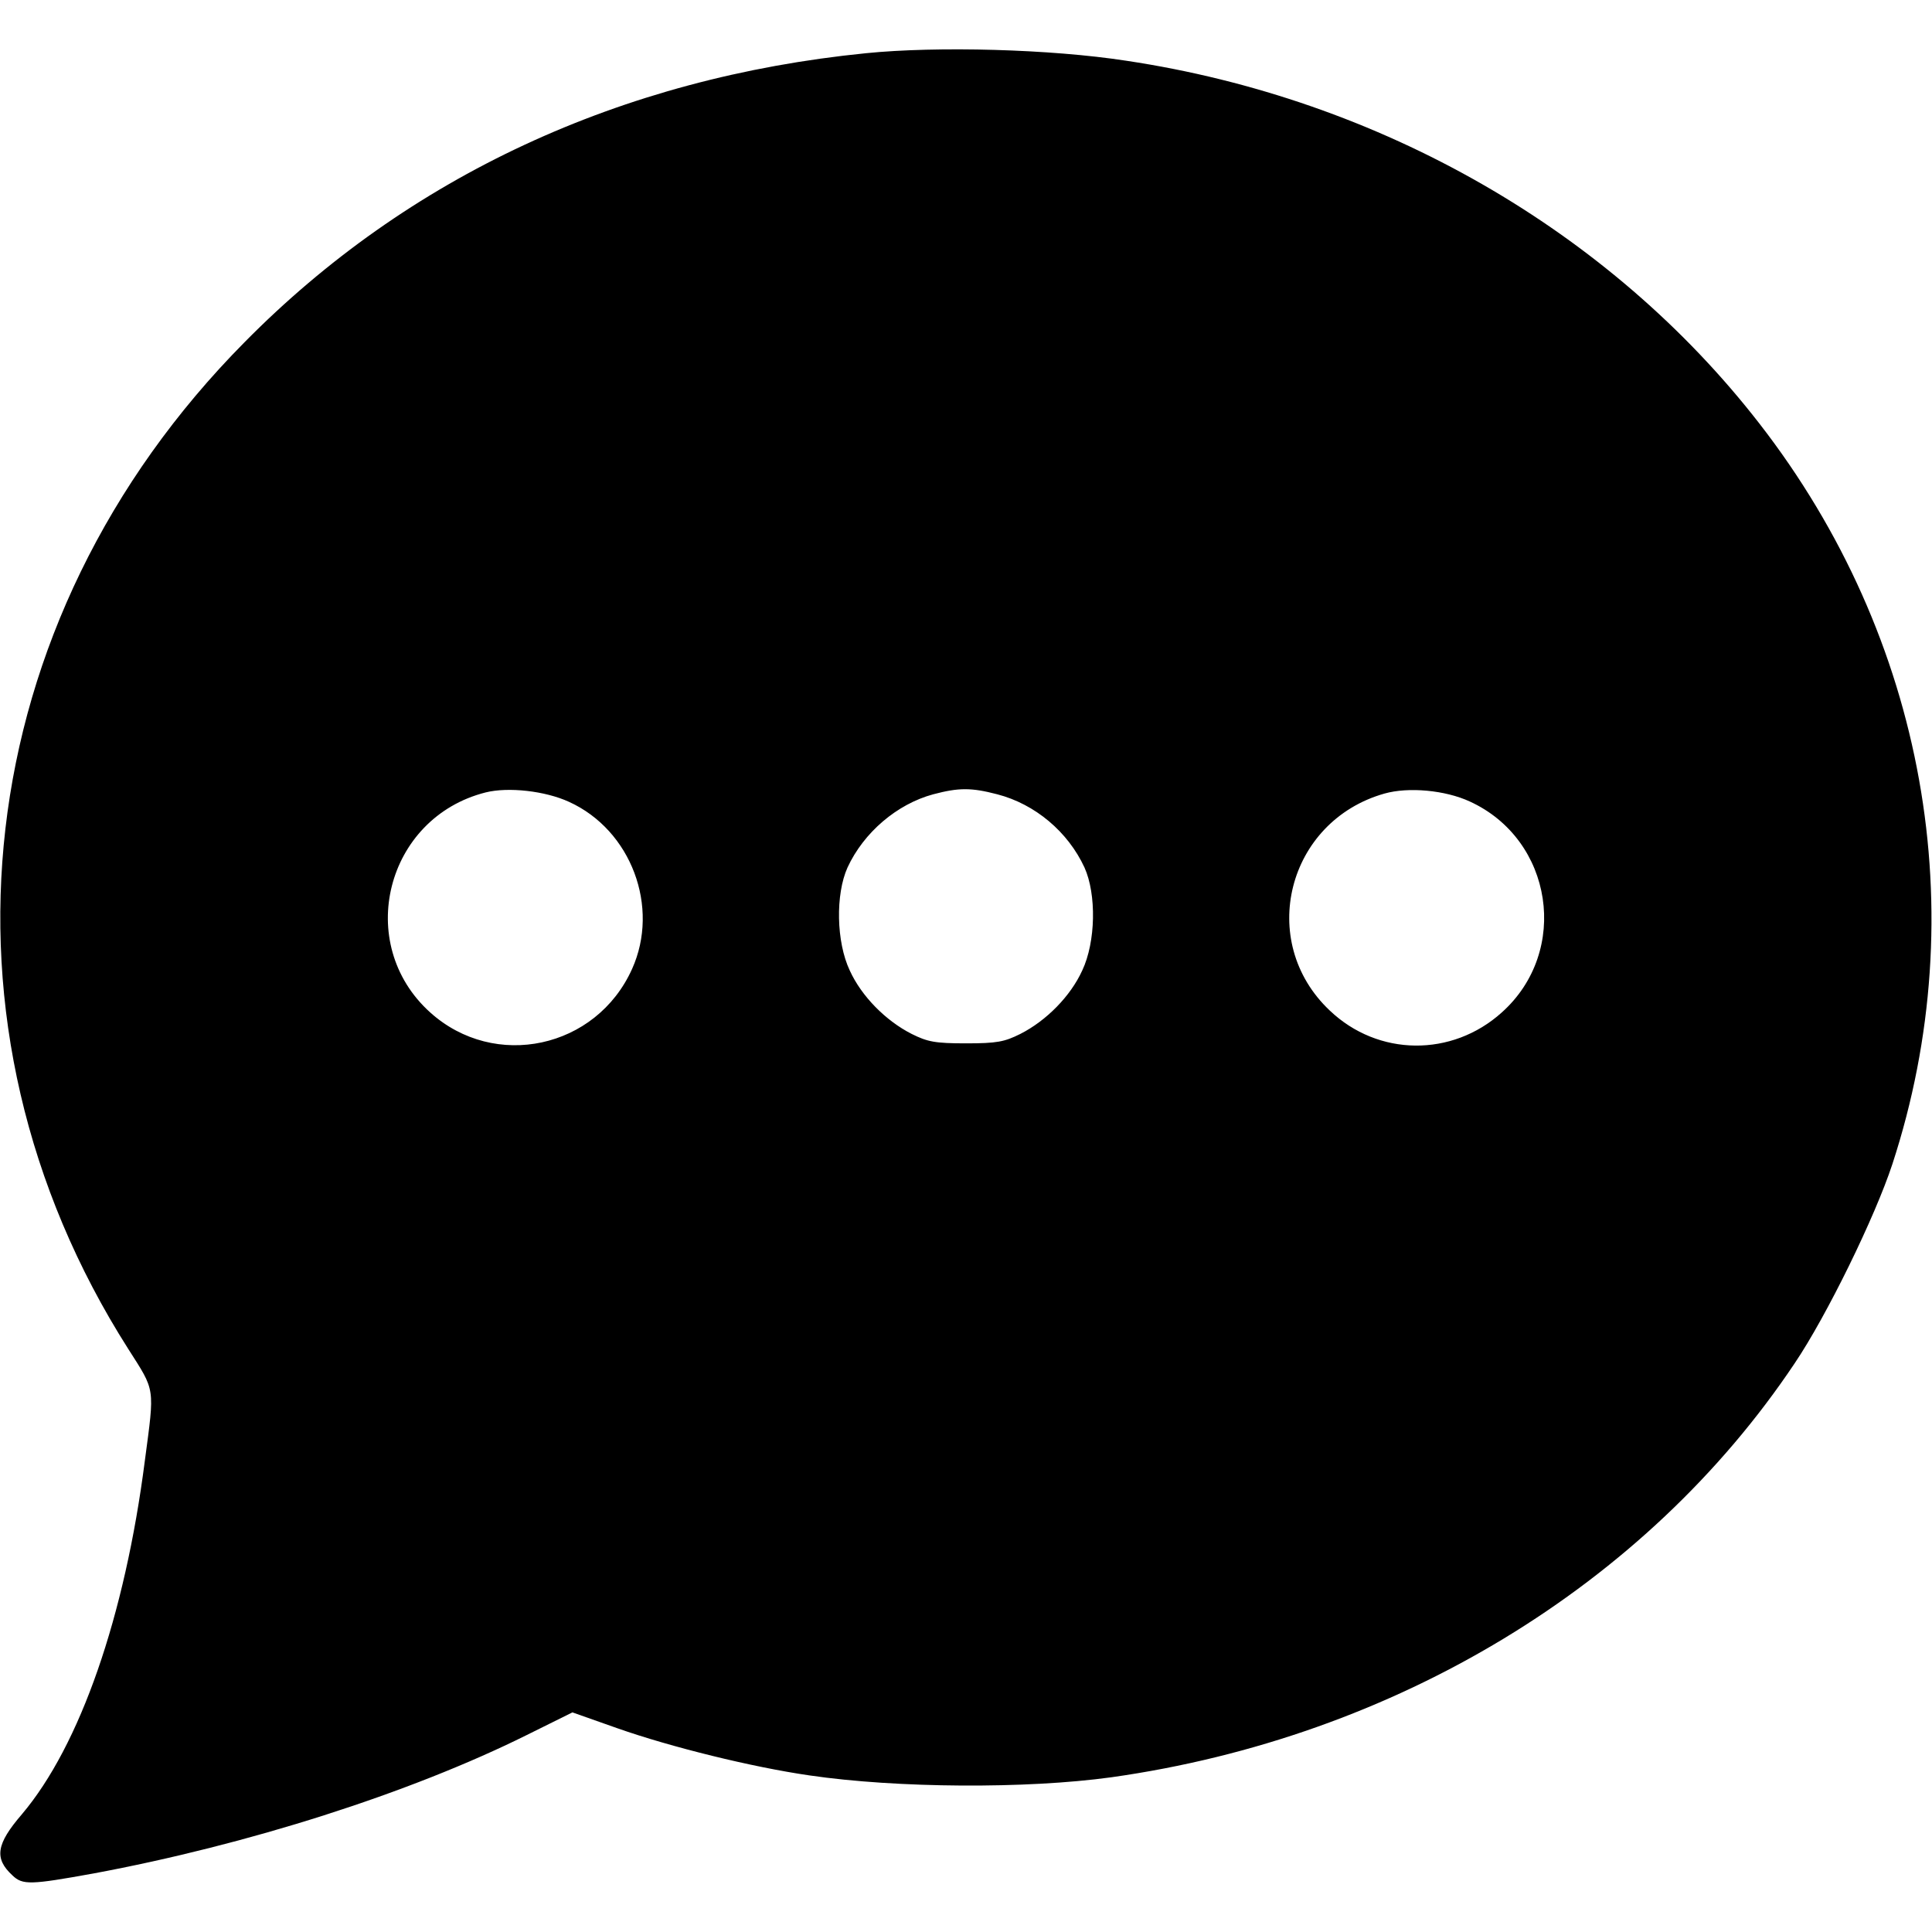
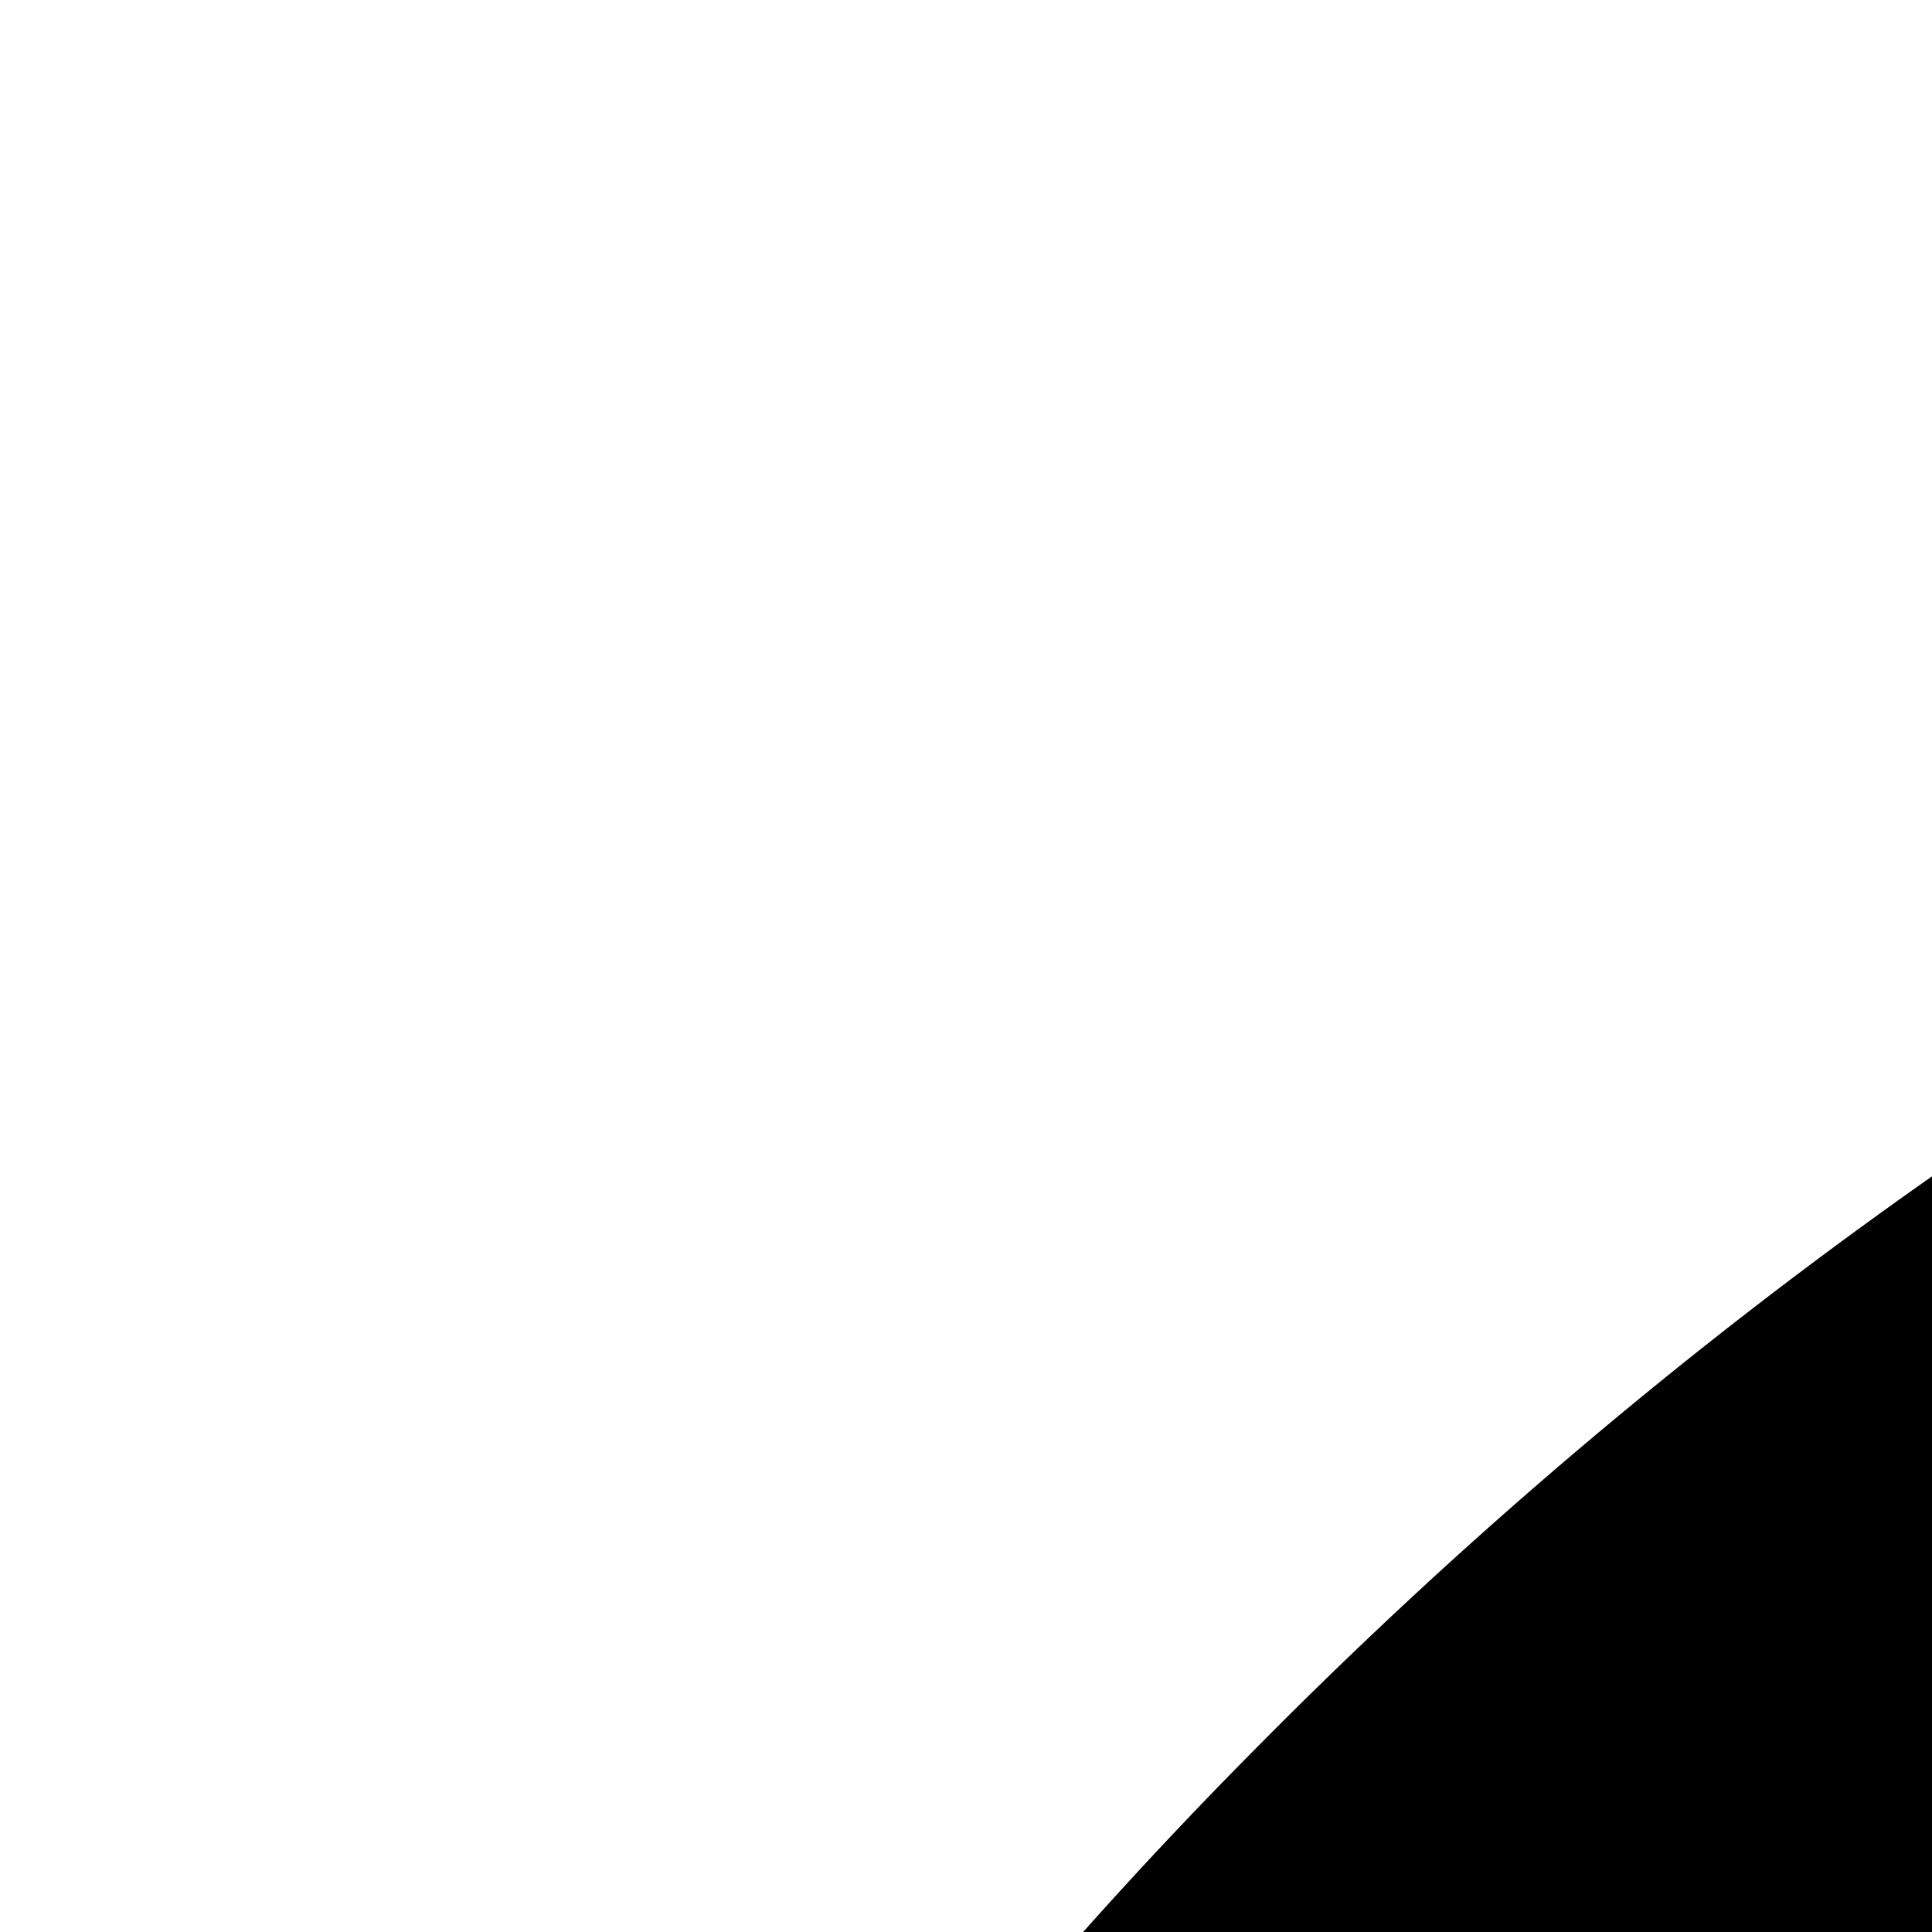
- <svg xmlns="http://www.w3.org/2000/svg" version="1.0" width="512pt" height="512pt" viewBox="0 0 512 512" preserveAspectRatio="xMidYMid meet">
+ <svg xmlns="http://www.w3.org/2000/svg" version="1.0" width="100pt" height="100pt" viewBox="0 0 100 100" preserveAspectRatio="xMidYMid meet">
  <g transform="translate(0,512) scale(0.1,-0.1)" fill="#000000" stroke="none">
    <path d="M2295 4979 c-650 -65 -1214 -327 -1647 -766 -732 -739 -855 -1809 -308 -2668 72 -113 70 -99 44 -295 -53 -414 -172 -756 -326 -938 -68 -79 -74 -117 -25 -162 27 -26 48 -25 214 5 409 76 839 213 1149 367 l121 60 119 -42 c142 -50 357 -103 509 -125 232 -34 575 -36 800 -5 752 106 1417 508 1811 1097 85 126 213 388 259 528 218 667 88 1395 -352 1962 -397 512 -1005 861 -1678 962 -201 31 -501 39 -690 20z m-787 -1984 c165 -75 241 -279 167 -443 -95 -211 -364 -269 -535 -115 -202 182 -118 516 147 583 60 15 158 4 221 -25z m1135 20 c100 -26 187 -99 231 -194 32 -71 30 -197 -6 -273 -31 -68 -95 -133 -164 -168 -42 -21 -62 -25 -144 -25 -82 0 -102 4 -144 25 -69 35 -133 100 -164 168 -36 76 -38 202 -6 273 43 93 131 168 227 194 68 18 101 18 170 0z m1252 -19 c221 -101 266 -397 85 -559 -132 -119 -328 -117 -456 5 -194 183 -113 502 145 575 64 18 161 9 226 -21z" />
  </g>
</svg>
